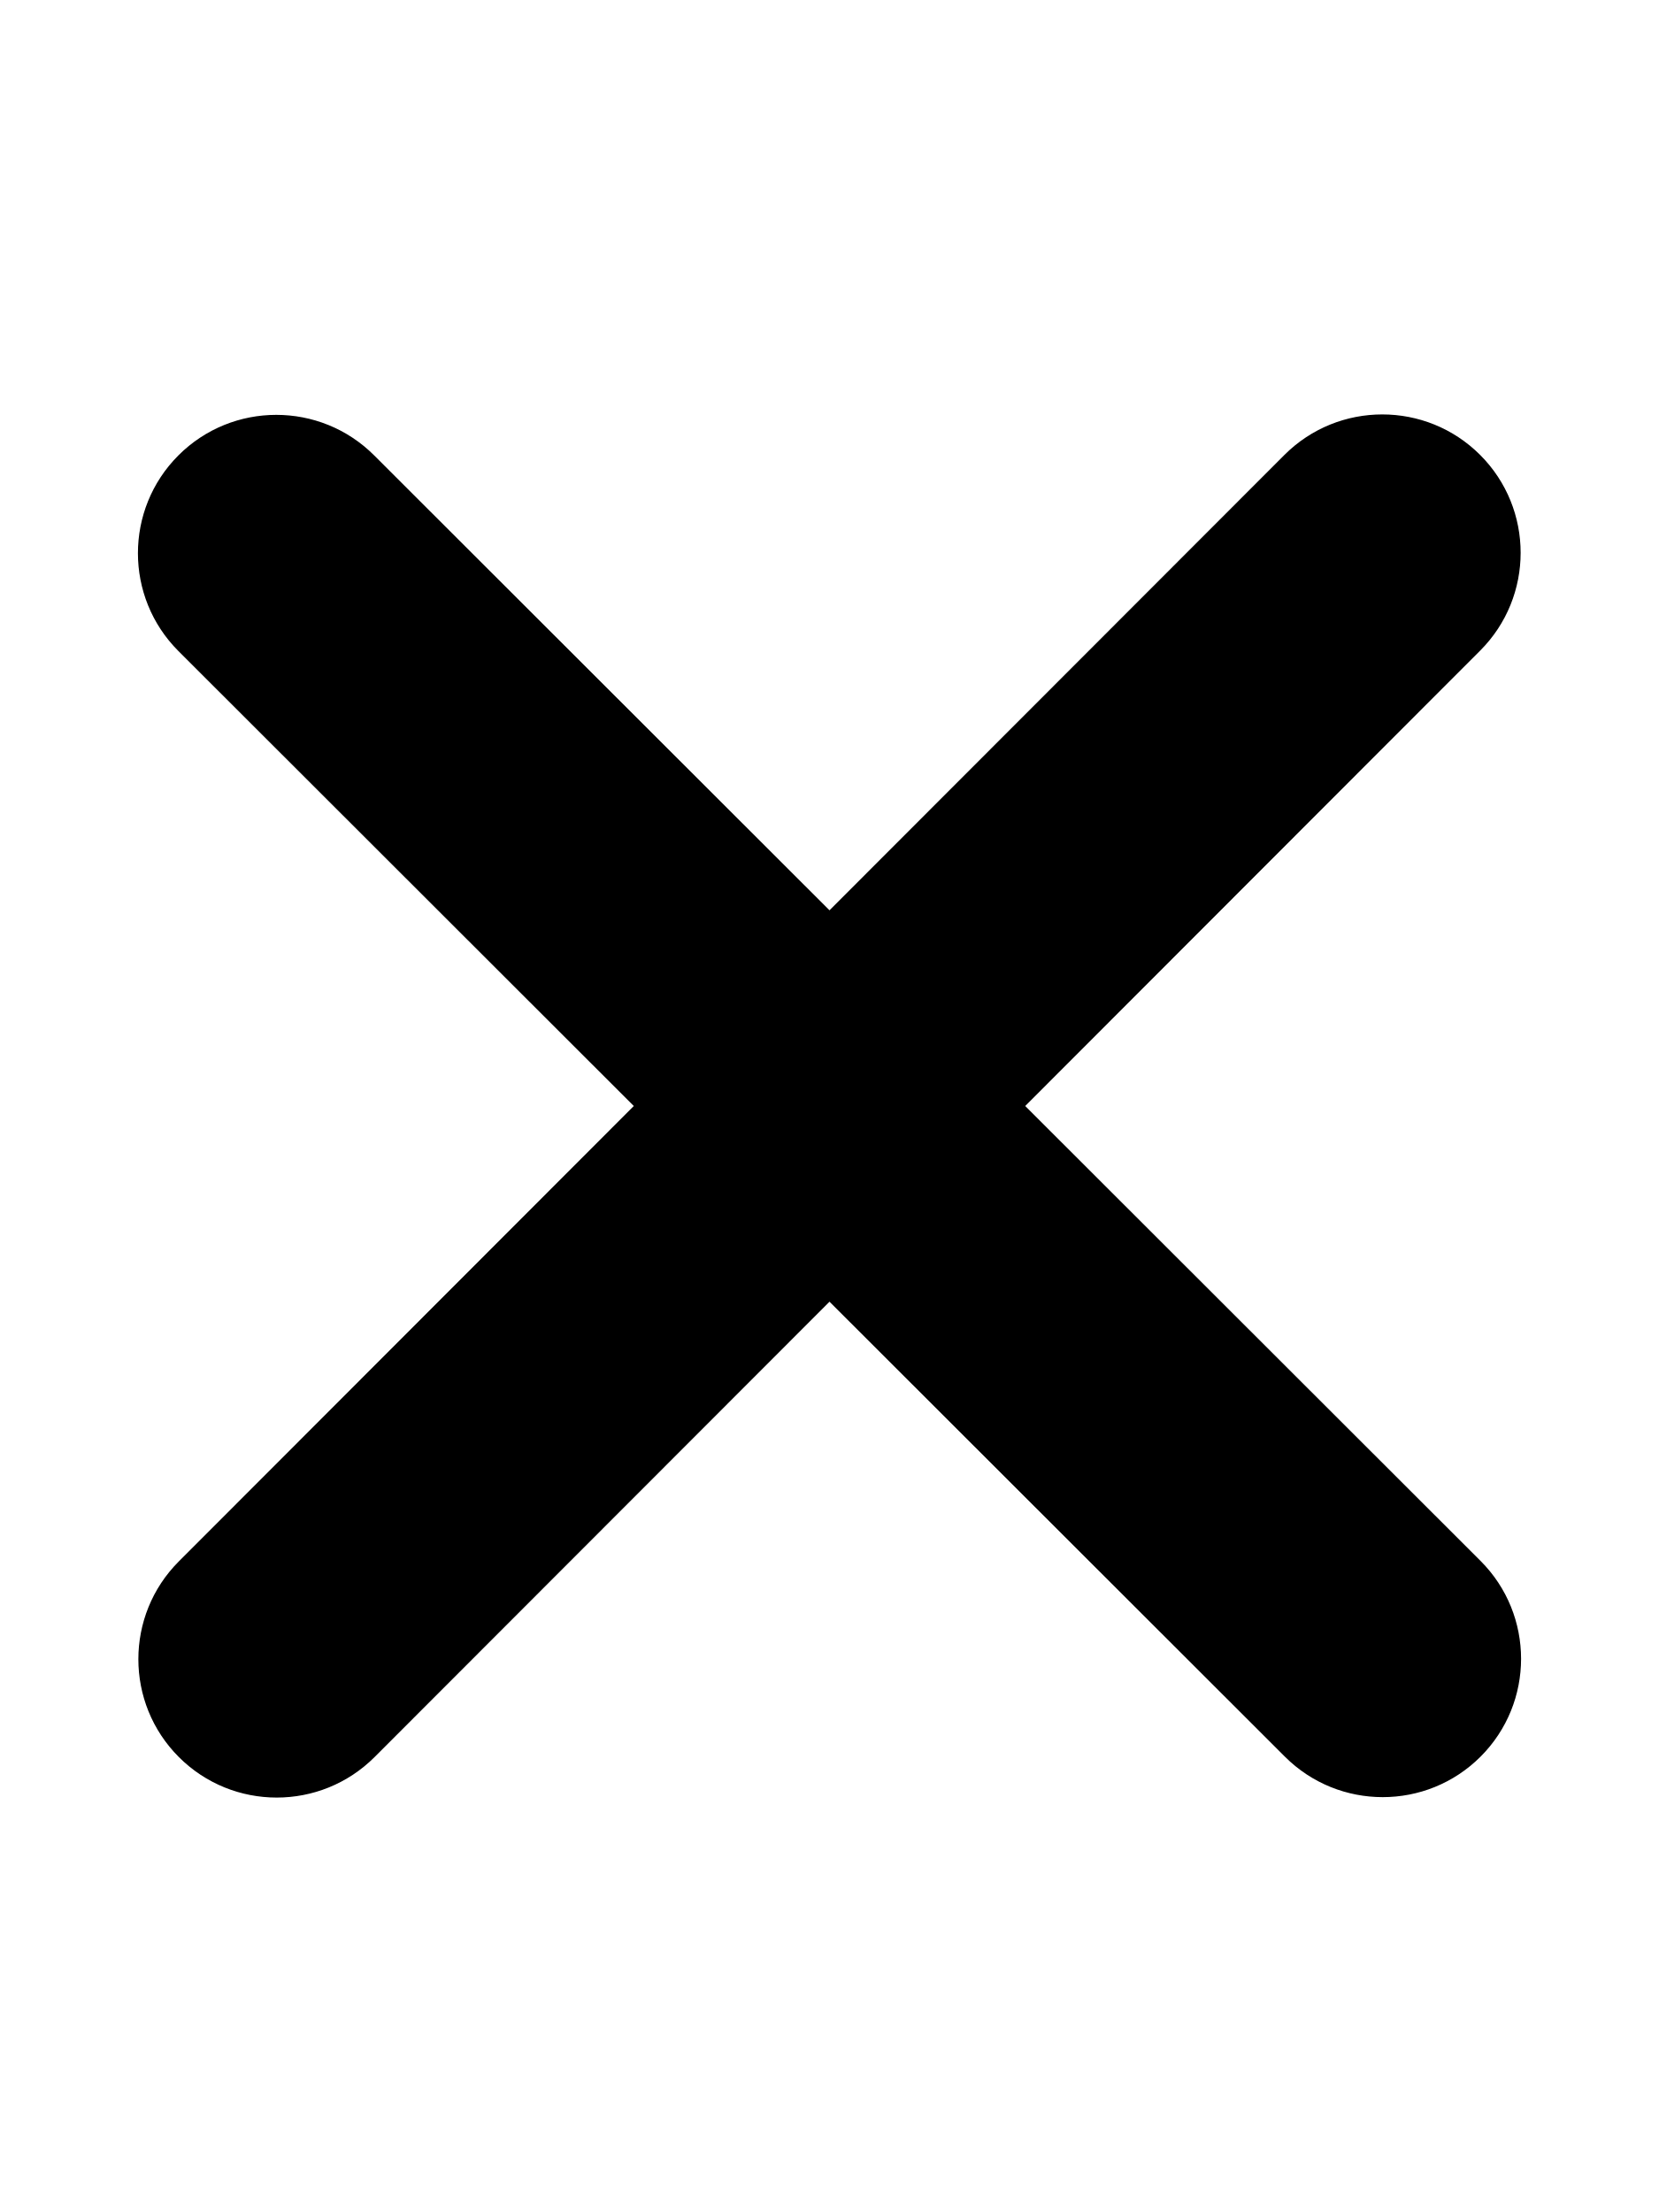
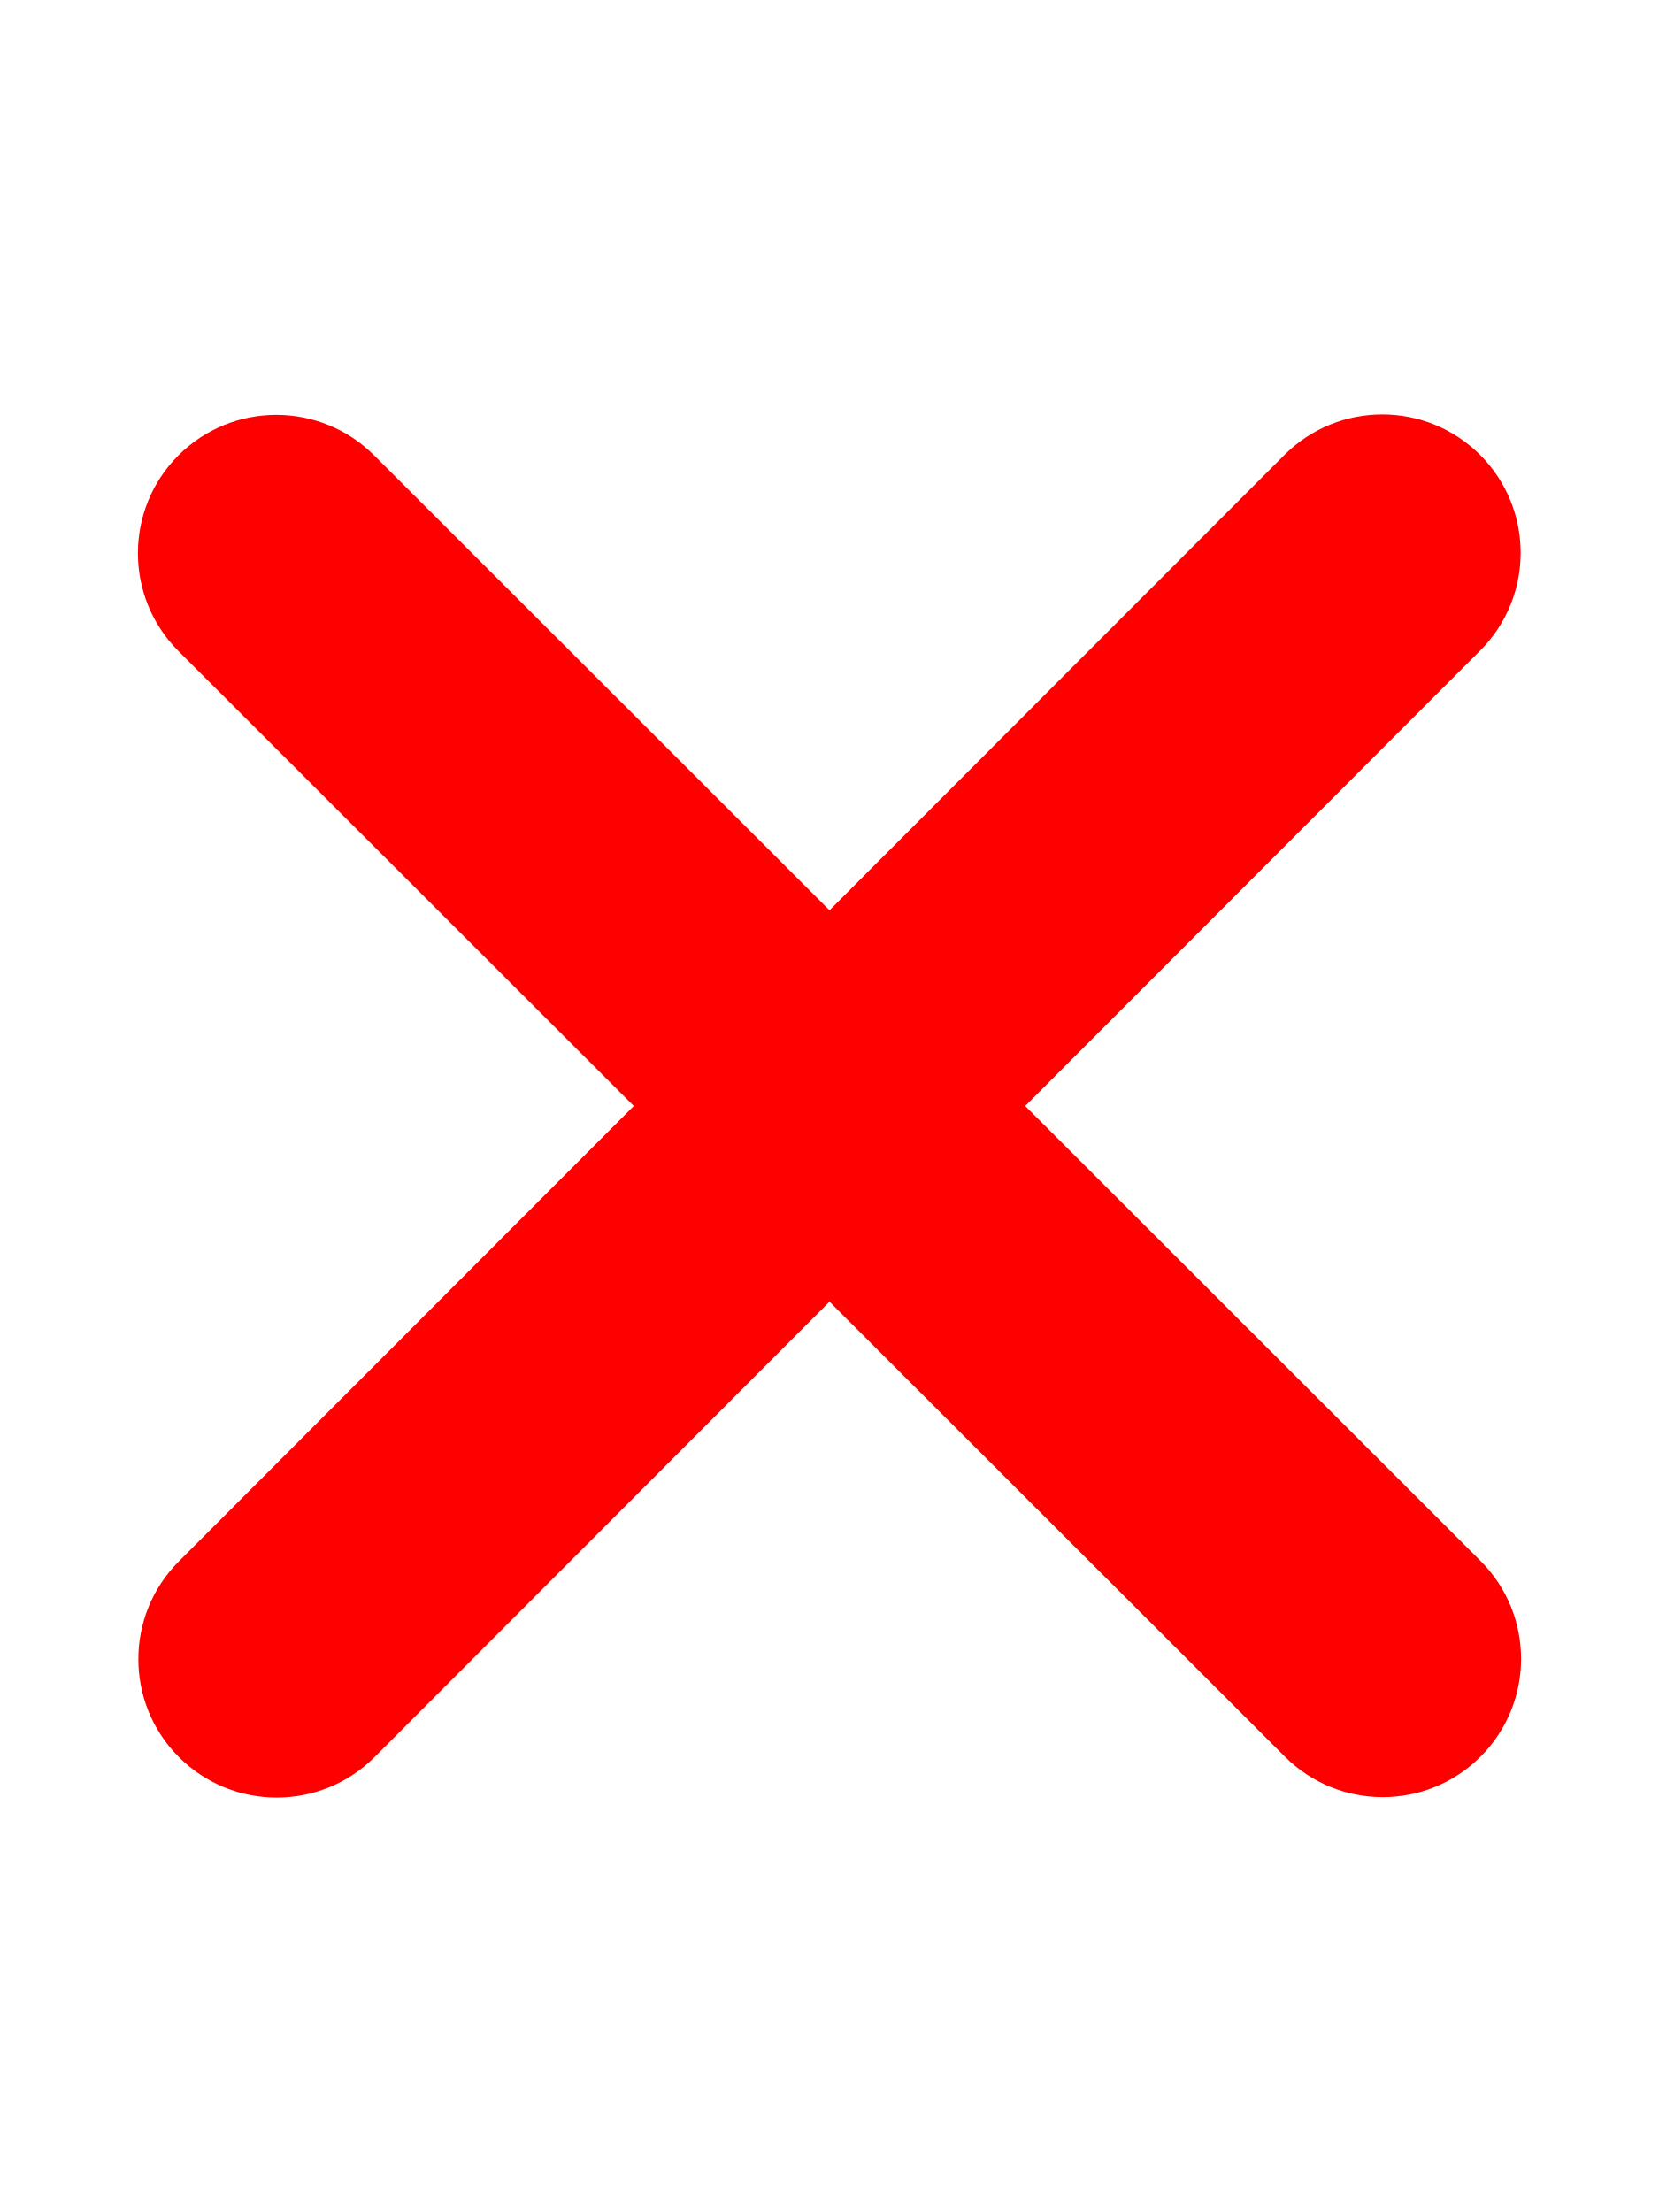
- <svg xmlns="http://www.w3.org/2000/svg" viewBox="0 0 384 512">
+ <svg xmlns="http://www.w3.org/2000/svg" viewBox="0 0 384 512" fill="red">
  <path d="M342.6 150.6c12.5-12.5 12.5-32.8 0-45.3s-32.8-12.5-45.3 0L192 210.7 86.6 105.4c-12.5-12.5-32.8-12.5-45.3 0s-12.5 32.8 0 45.3L146.7 256 41.4 361.4c-12.5 12.5-12.5 32.8 0 45.3s32.8 12.5 45.3 0L192 301.3 297.4 406.6c12.5 12.5 32.8 12.5 45.3 0s12.5-32.8 0-45.3L237.3 256 342.6 150.6z" />
</svg>
